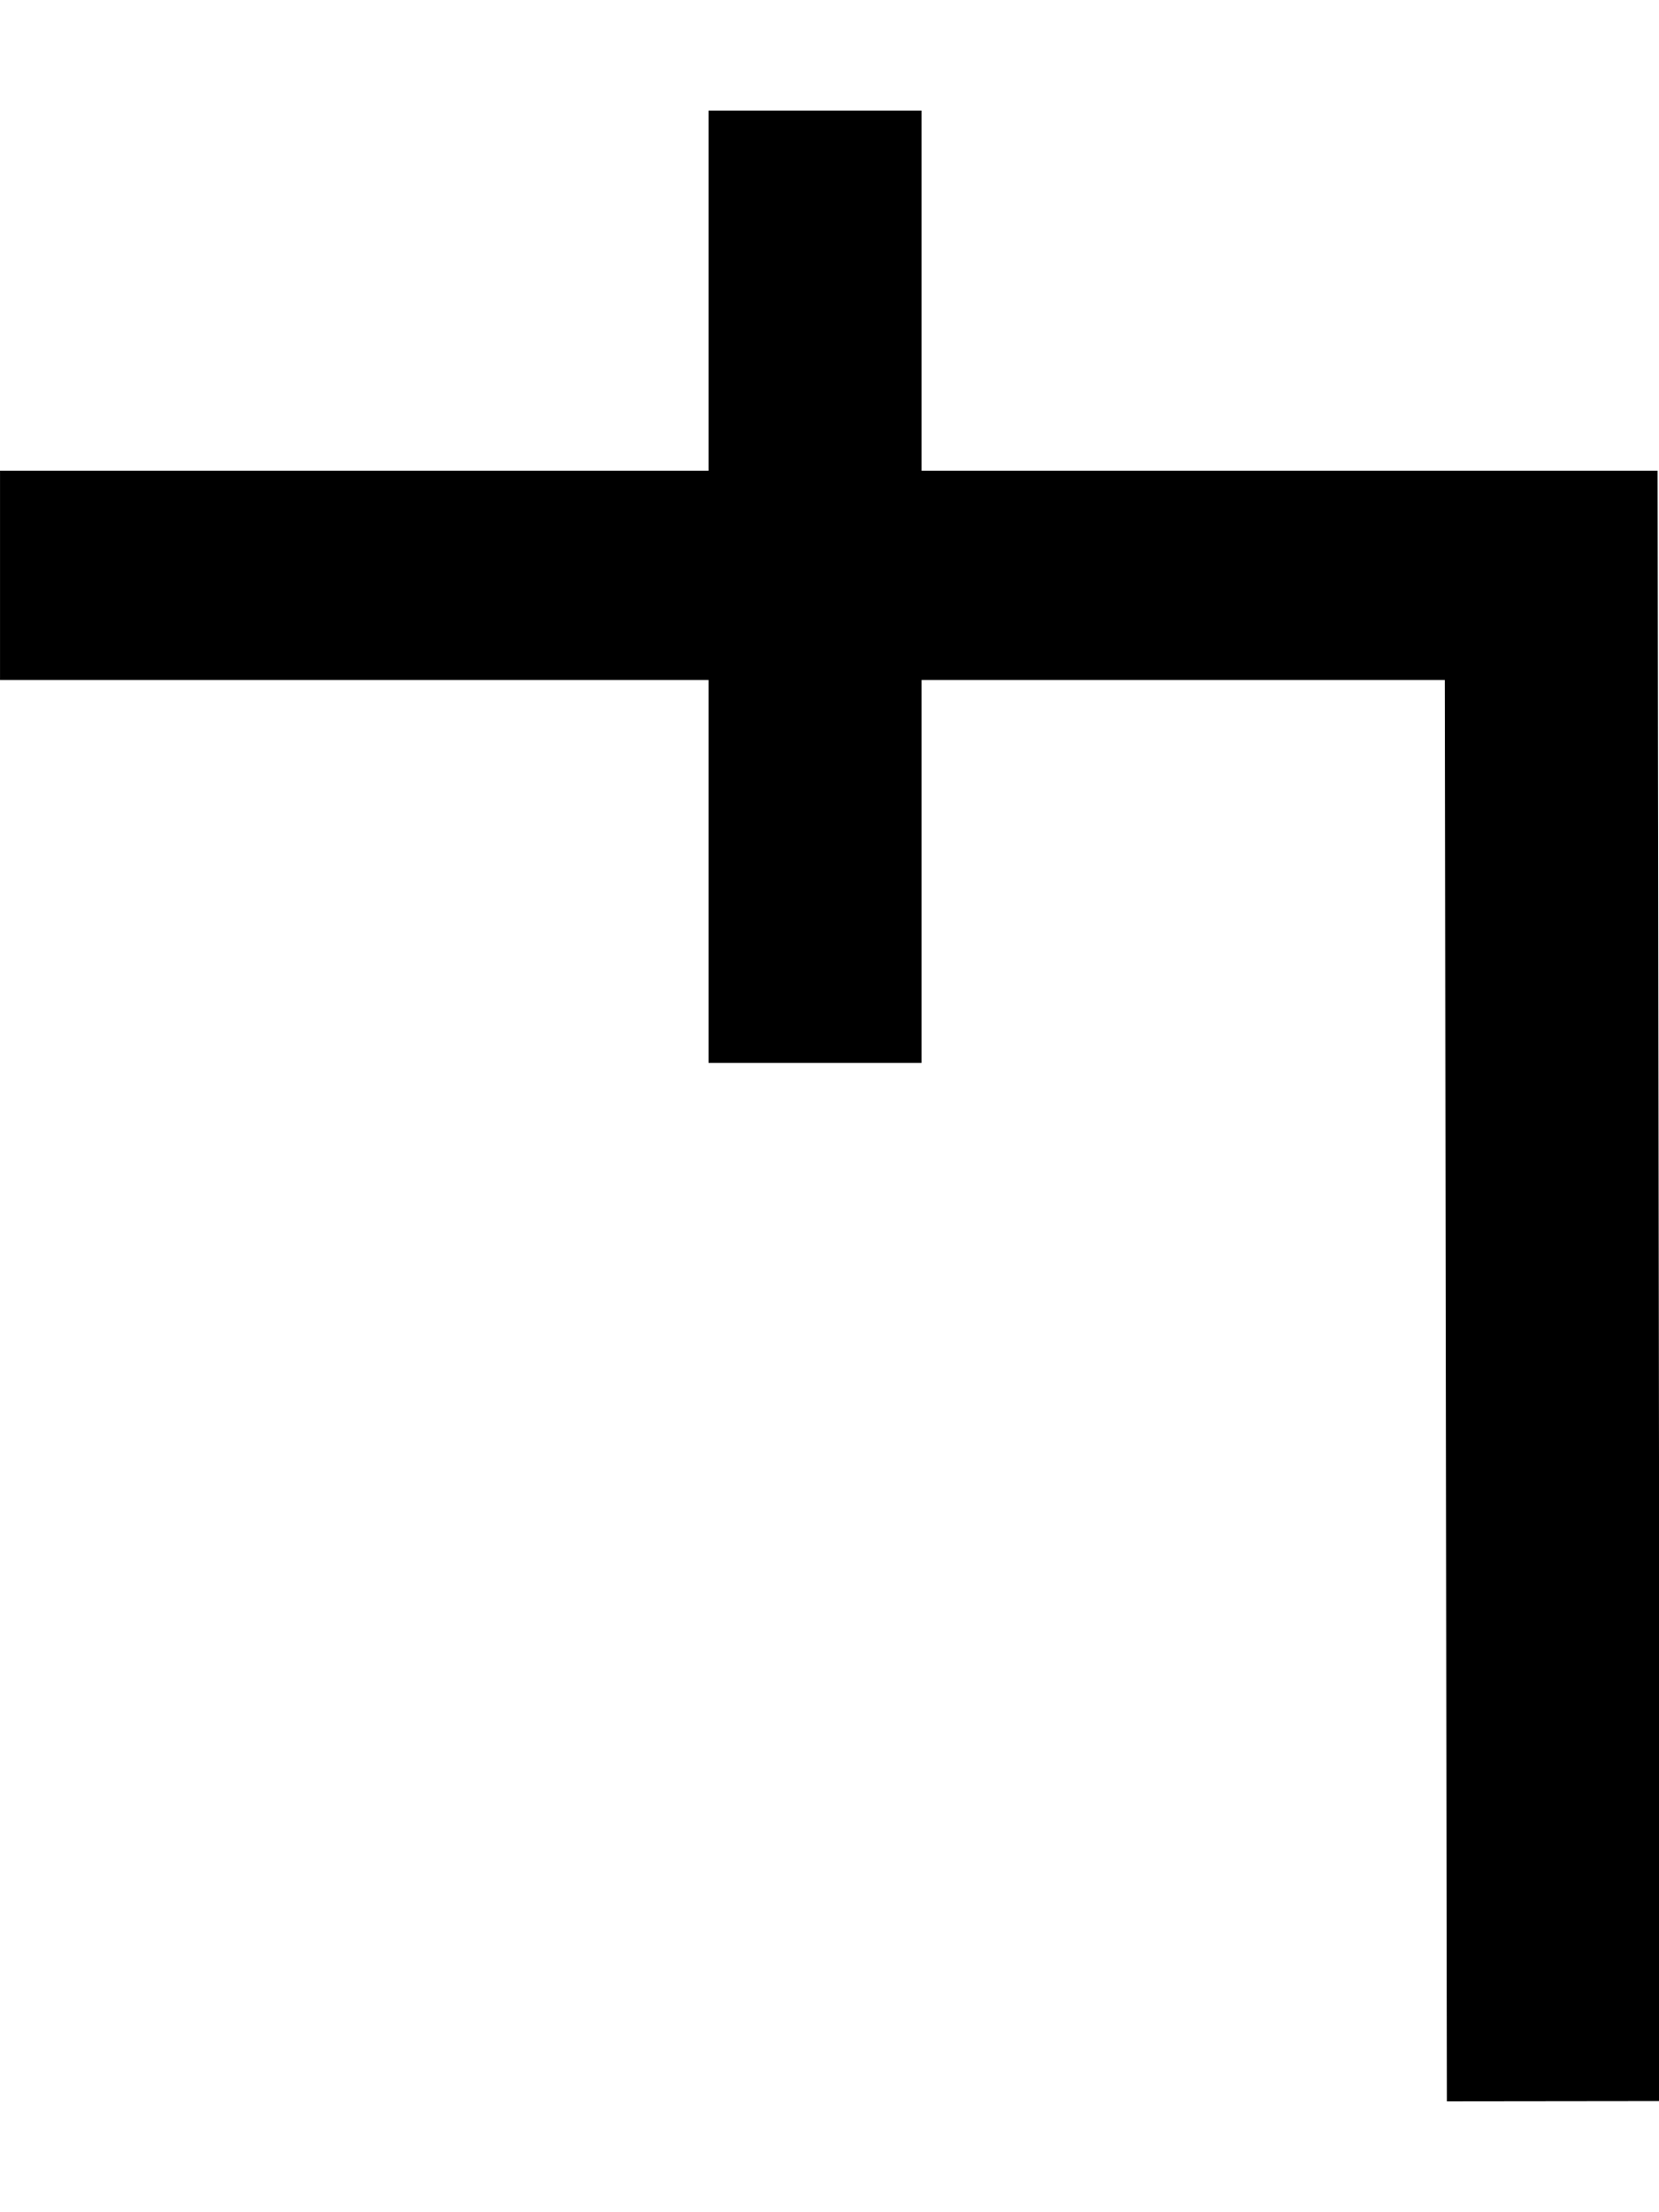
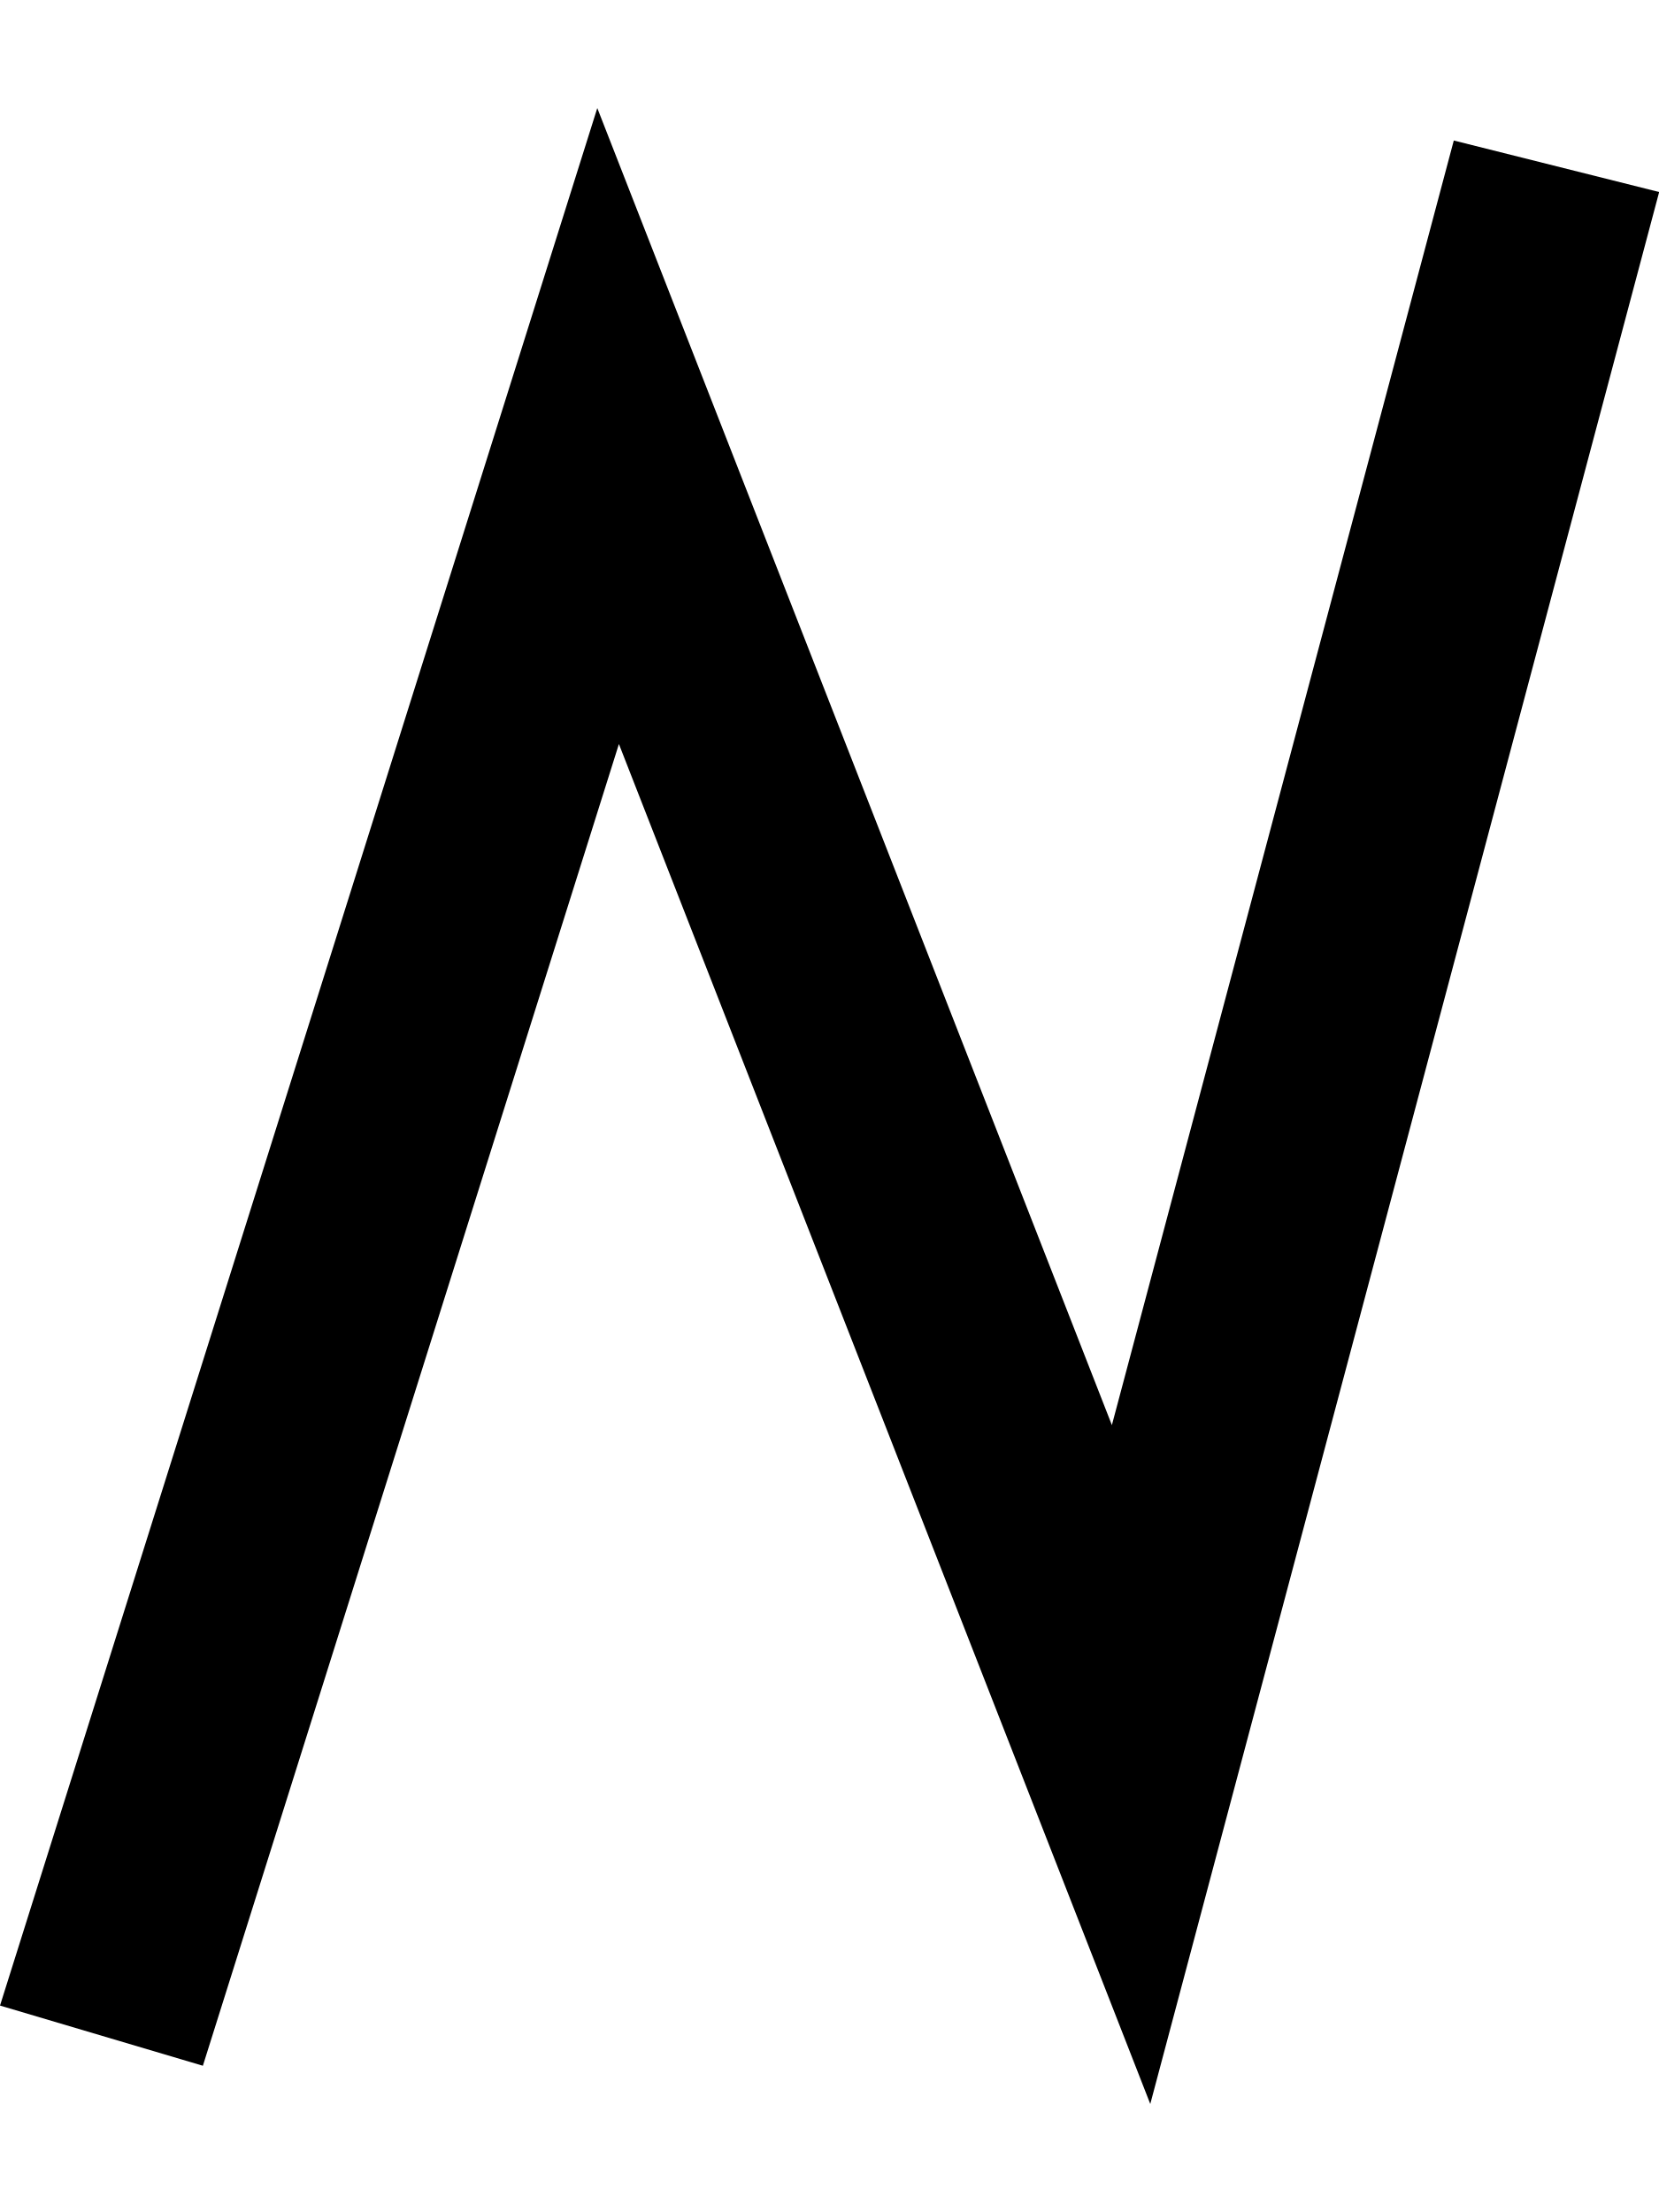
<svg xmlns="http://www.w3.org/2000/svg" width="15" height="20" viewBox="0 0 15 20" version="1.1" id="svg3807">
  <g id="layer L1" transform="translate(0,10)">
    <g transform="translate(0,0)">
      <g transform="translate(0,0)">
        <g id="layer1" transform="translate(0,-291.7083)">
          <g transform="matrix(1.172932,0,0,-0.9520283,-583.8196,-1486.07)" id="g10351" style="stroke-width:1.788;stroke-miterlimit:4;stroke-dasharray:none">
            <g transform="matrix(0.9094024,0,0,1.120415,45.09442,226.1223)" id="g10351-0" style="stroke-width:1.789;stroke-miterlimit:4;stroke-dasharray:none">
              <g id="g2601" transform="matrix(0.8925618,0,0,0.8925266,53.47671,-202.8362)" style="stroke-width:2.005">
-                 <g id="g3084" transform="matrix(1.011122,0,0,0.9932151,-7.370096,-3.208633)" style="stroke-width:2.001">
-                   <path style="fill:none;fill-rule:evenodd;stroke:#000000;stroke-width:2.001;stroke-linecap:butt;stroke-linejoin:miter;stroke-miterlimit:4;stroke-dasharray:none;stroke-opacity:1" d="m 514.148,-1885.254 -0.021,14.59 h -14.569" id="path4186-6-7-94-7-8-3-4-9-4-6-1-9-0" />
-                   <path style="fill:none;fill-rule:evenodd;stroke:#000000;stroke-width:2.001;stroke-linecap:butt;stroke-linejoin:miter;stroke-miterlimit:4;stroke-dasharray:none;stroke-opacity:1" d="m 507.213,-1875.326 v 9.106" id="path4186-6-7-94-7-8-3-4-9-4-6-7-7-6-2" />
+                 <g id="g3084" transform="matrix(1.011122,0,0,0.9932151,-7.370096,-13.71252)" style="stroke-width:2.001">
+                   <g transform="matrix(0.8377975,0,0,0.8280196,-39.34358,-319.7406)" id="g10367" style="stroke-width:2.22;stroke-miterlimit:4;stroke-dasharray:none">
+                     <path style="fill:none;fill-rule:evenodd;stroke:#000000;stroke-width:2.378;stroke-linecap:butt;stroke-linejoin:miter;stroke-miterlimit:4;stroke-dasharray:none;stroke-opacity:1" d="m 660.685,-1855.555 -4.769,-18.457 -5.863,15.457 -5.68,-18.588" id="path4186-6-7-94-7-8-3-4-9-6-9-9-0-1-3" />
+                   </g>
                </g>
              </g>
            </g>
          </g>
        </g>
      </g>
    </g>
  </g>
</svg>
